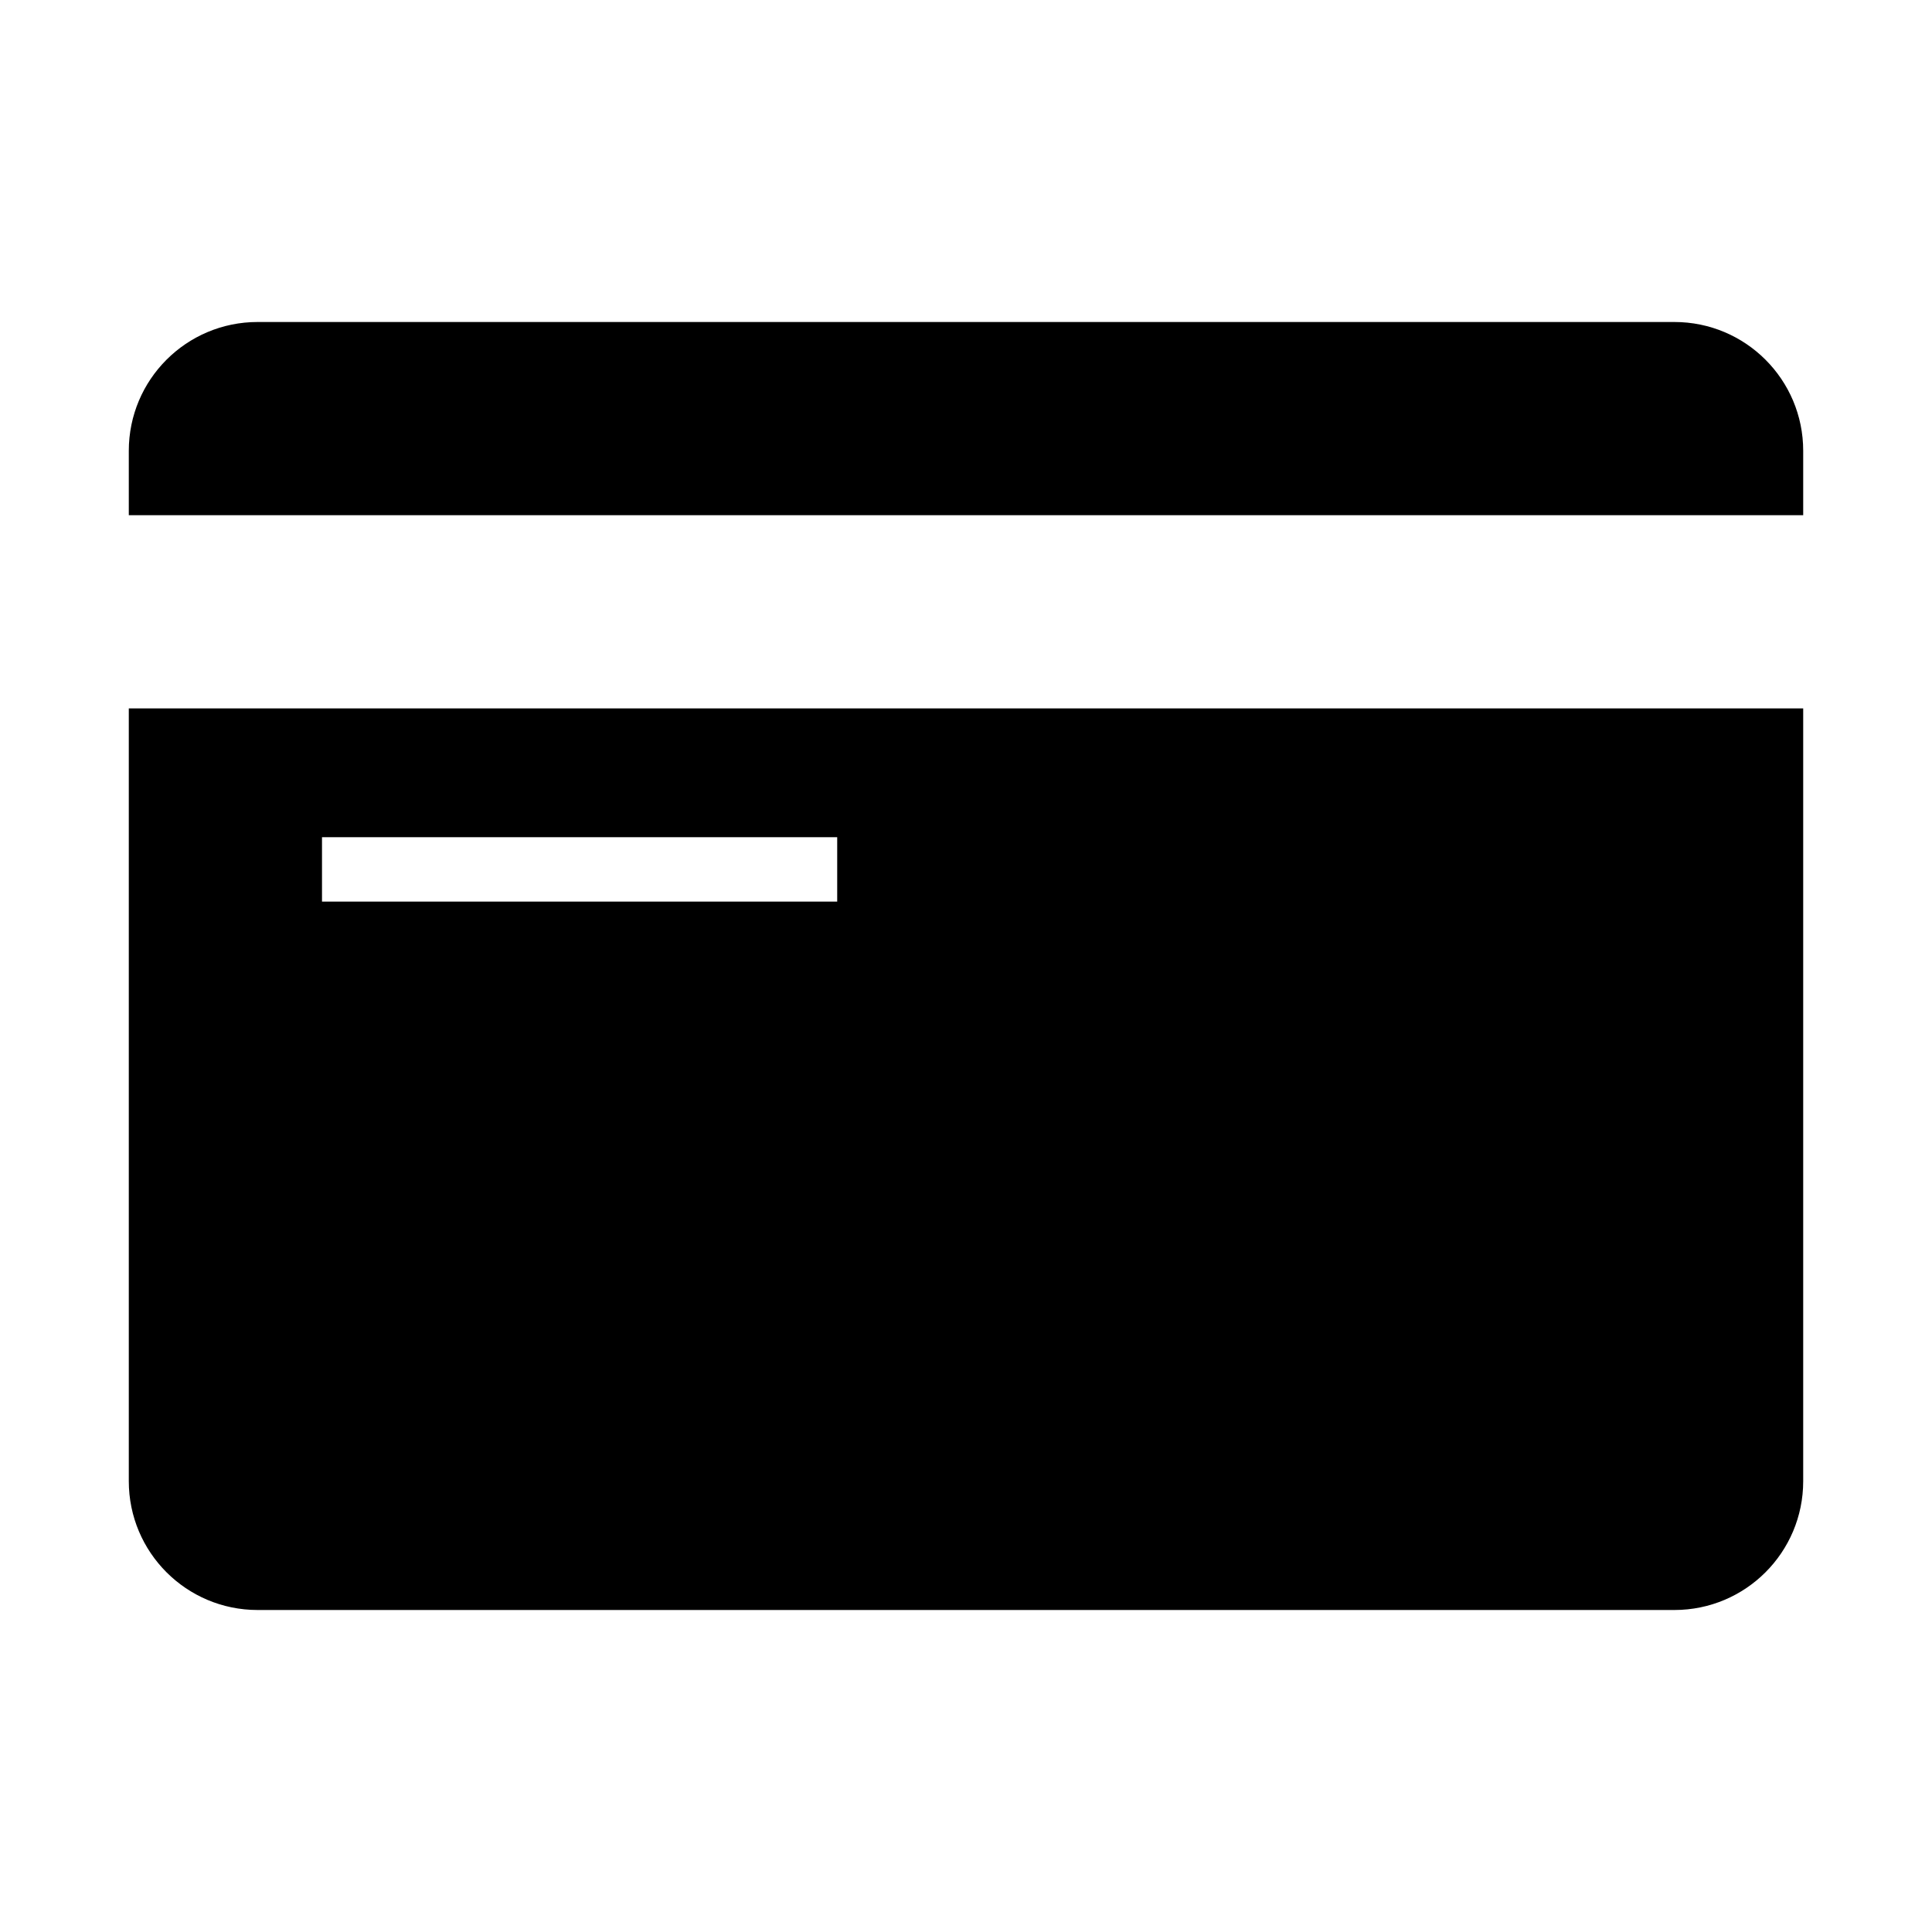
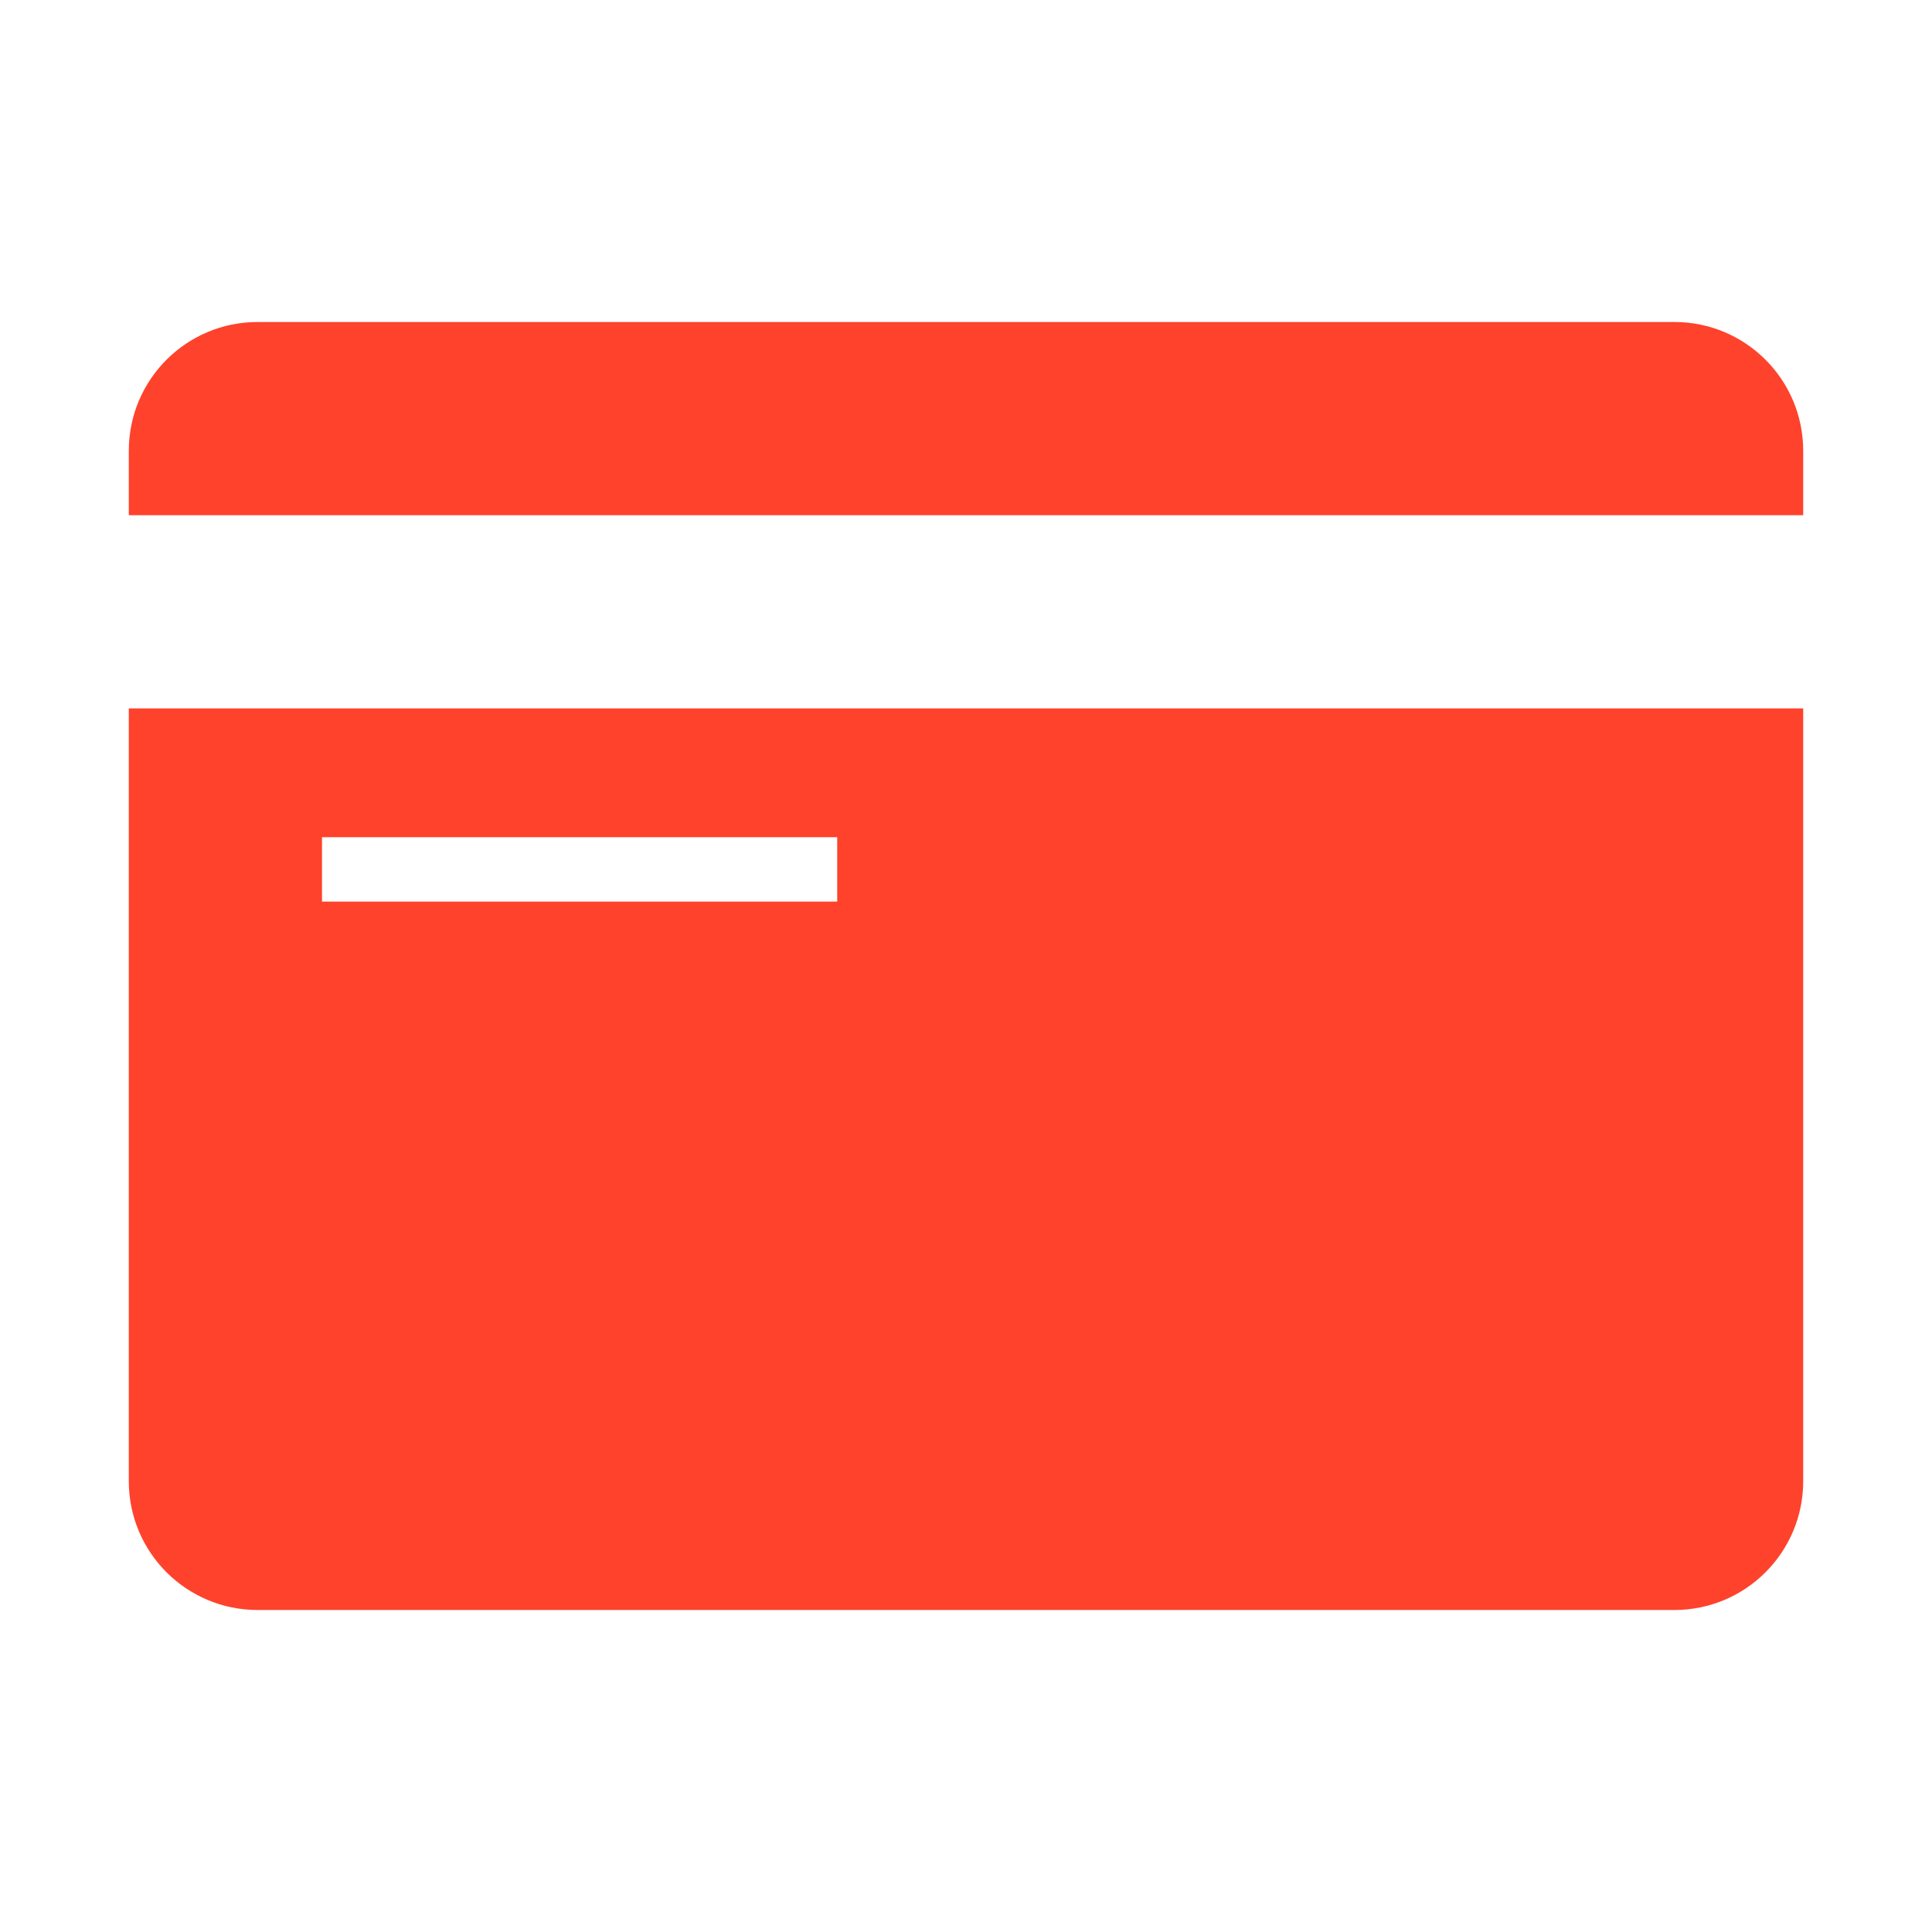
- <svg xmlns="http://www.w3.org/2000/svg" id="Layer_1" style="enable-background:new 0 0 30 30;" version="1.1" viewBox="0 0 30 30" xml:space="preserve">
+ <svg xmlns="http://www.w3.org/2000/svg" id="Layer_1" style="enable-background:new 0 0 30 30; fill:rgb(255, 66, 44)" version="1.1" viewBox="0 0 30 30" xml:space="preserve">
  <path d="M28,8V7c0-1.105-0.895-2-2-2H4C2.895,5,2,5.895,2,7v1H28z" />
  <path d="M2,11v12c0,1.105,0.895,2,2,2h22c1.105,0,2-0.895,2-2V11H2z M13,14H5v-1h8V14z" />
</svg>
